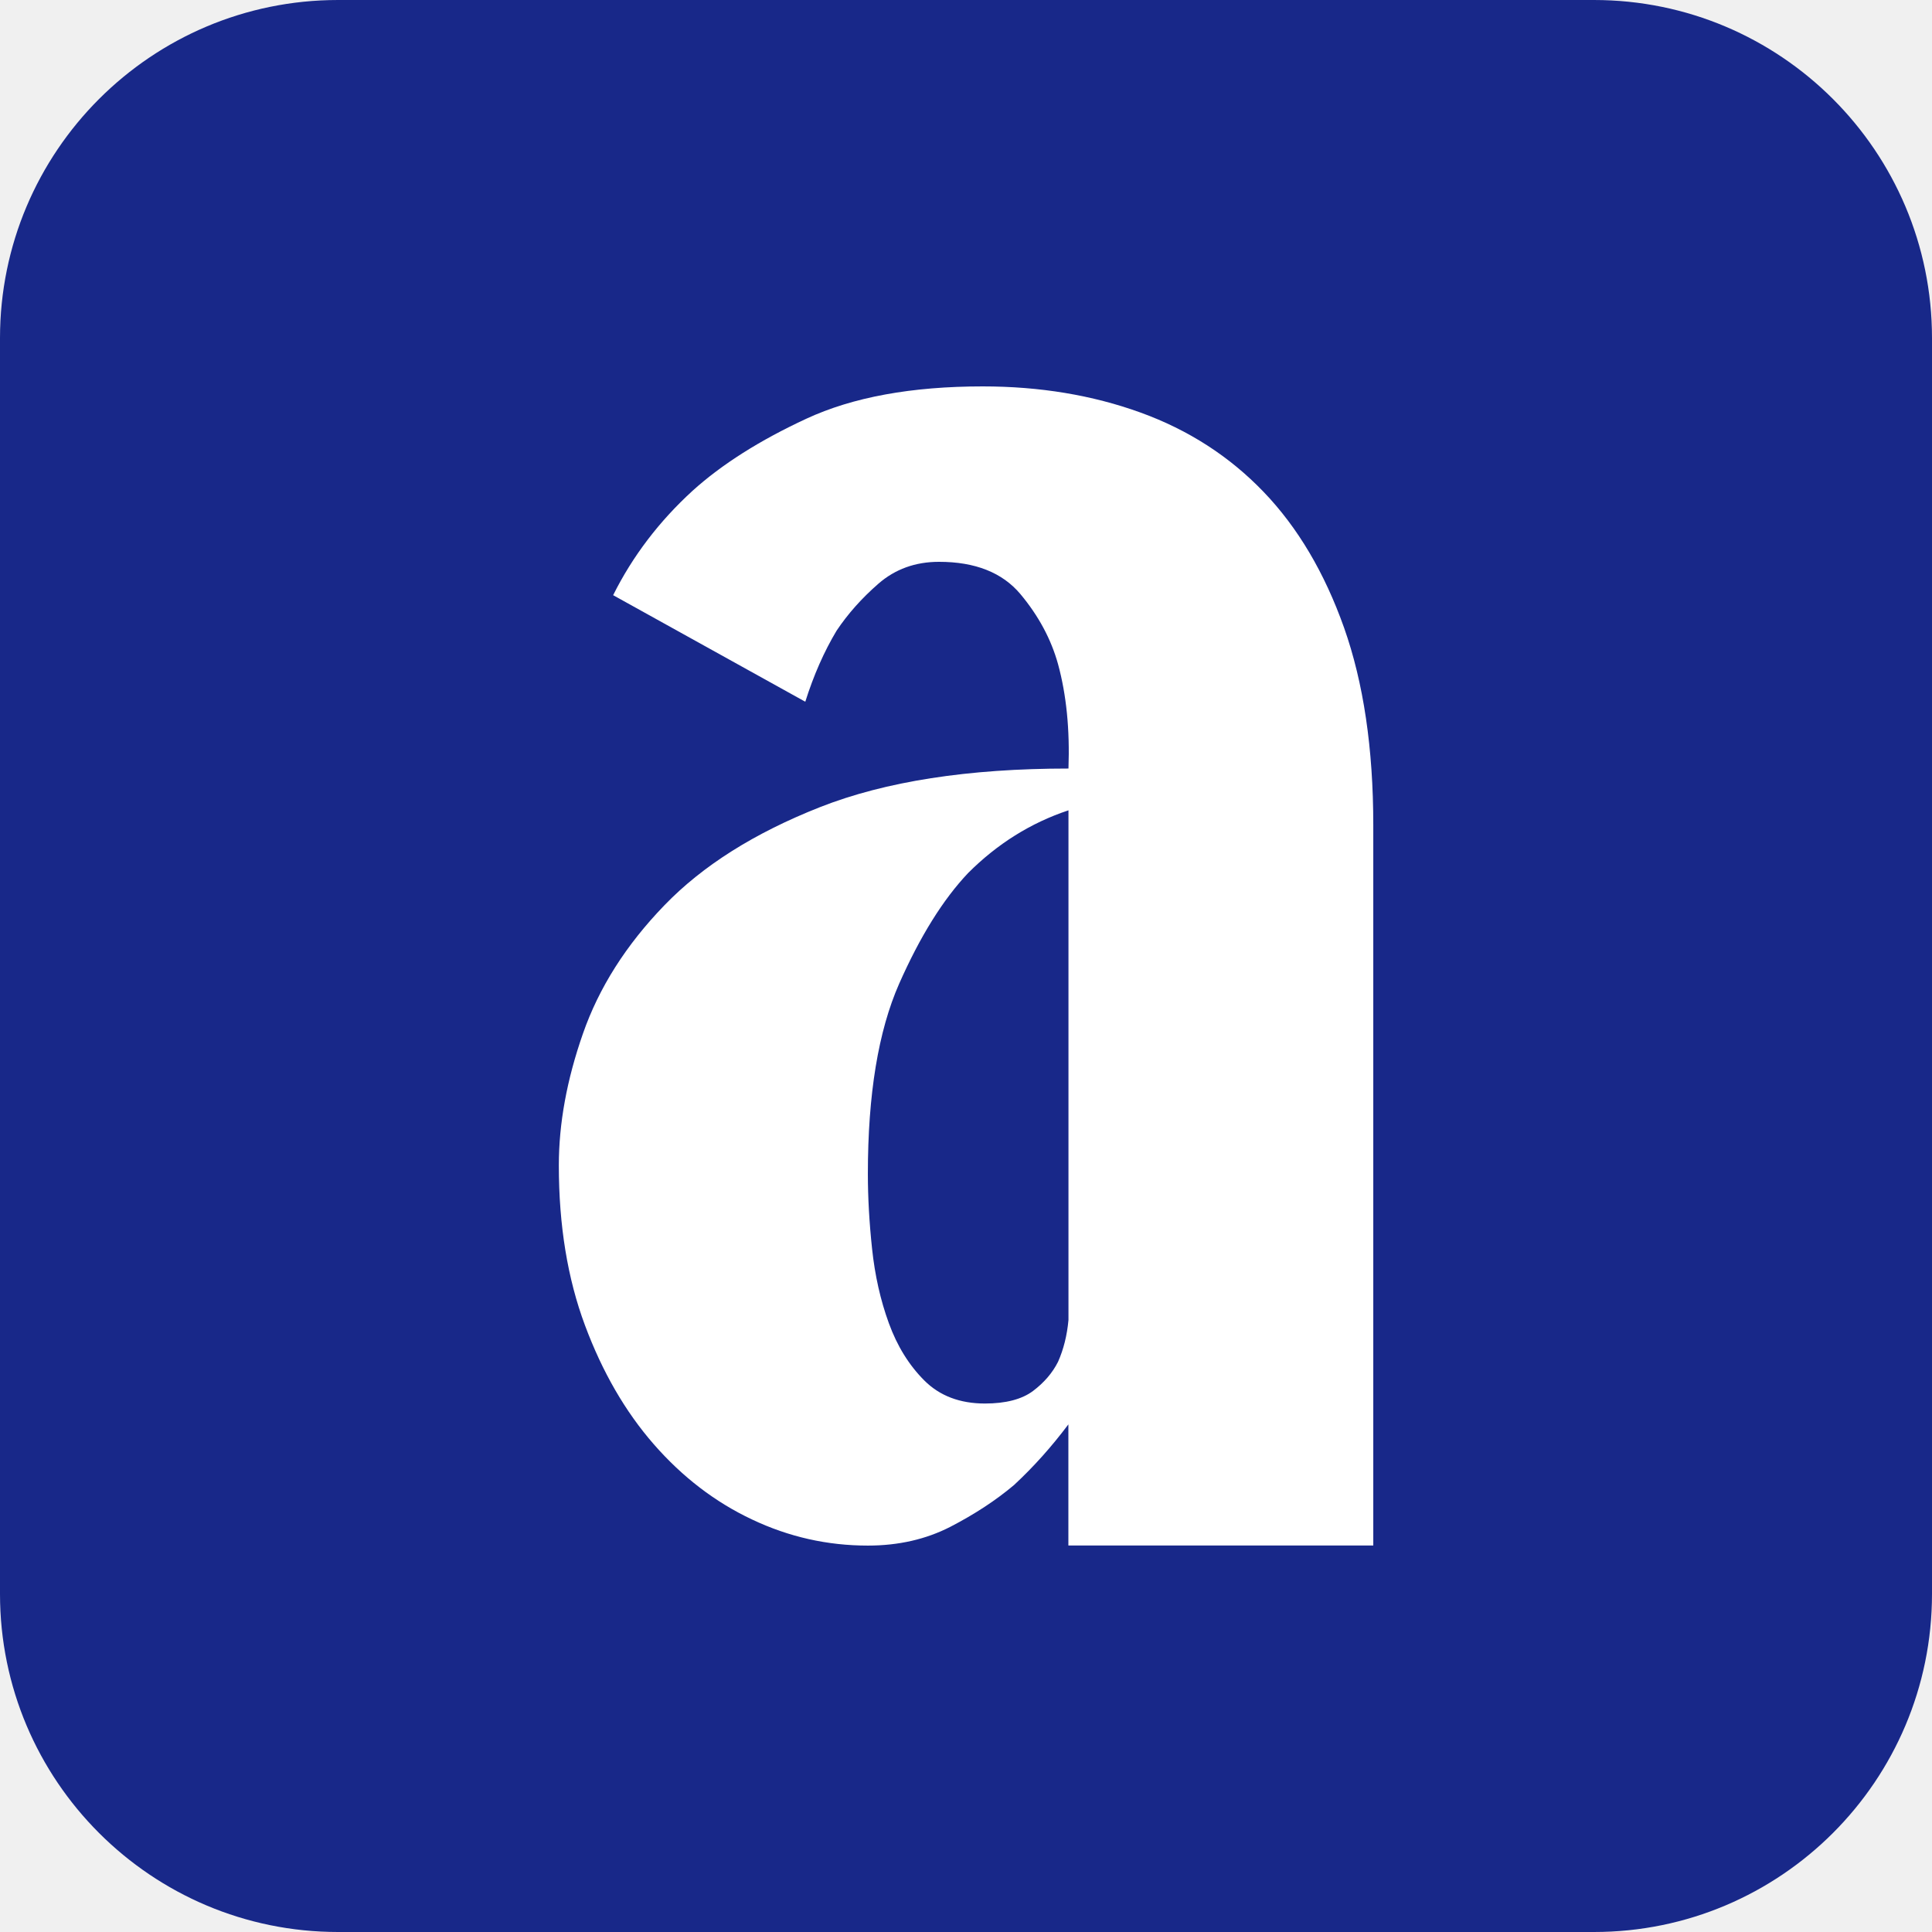
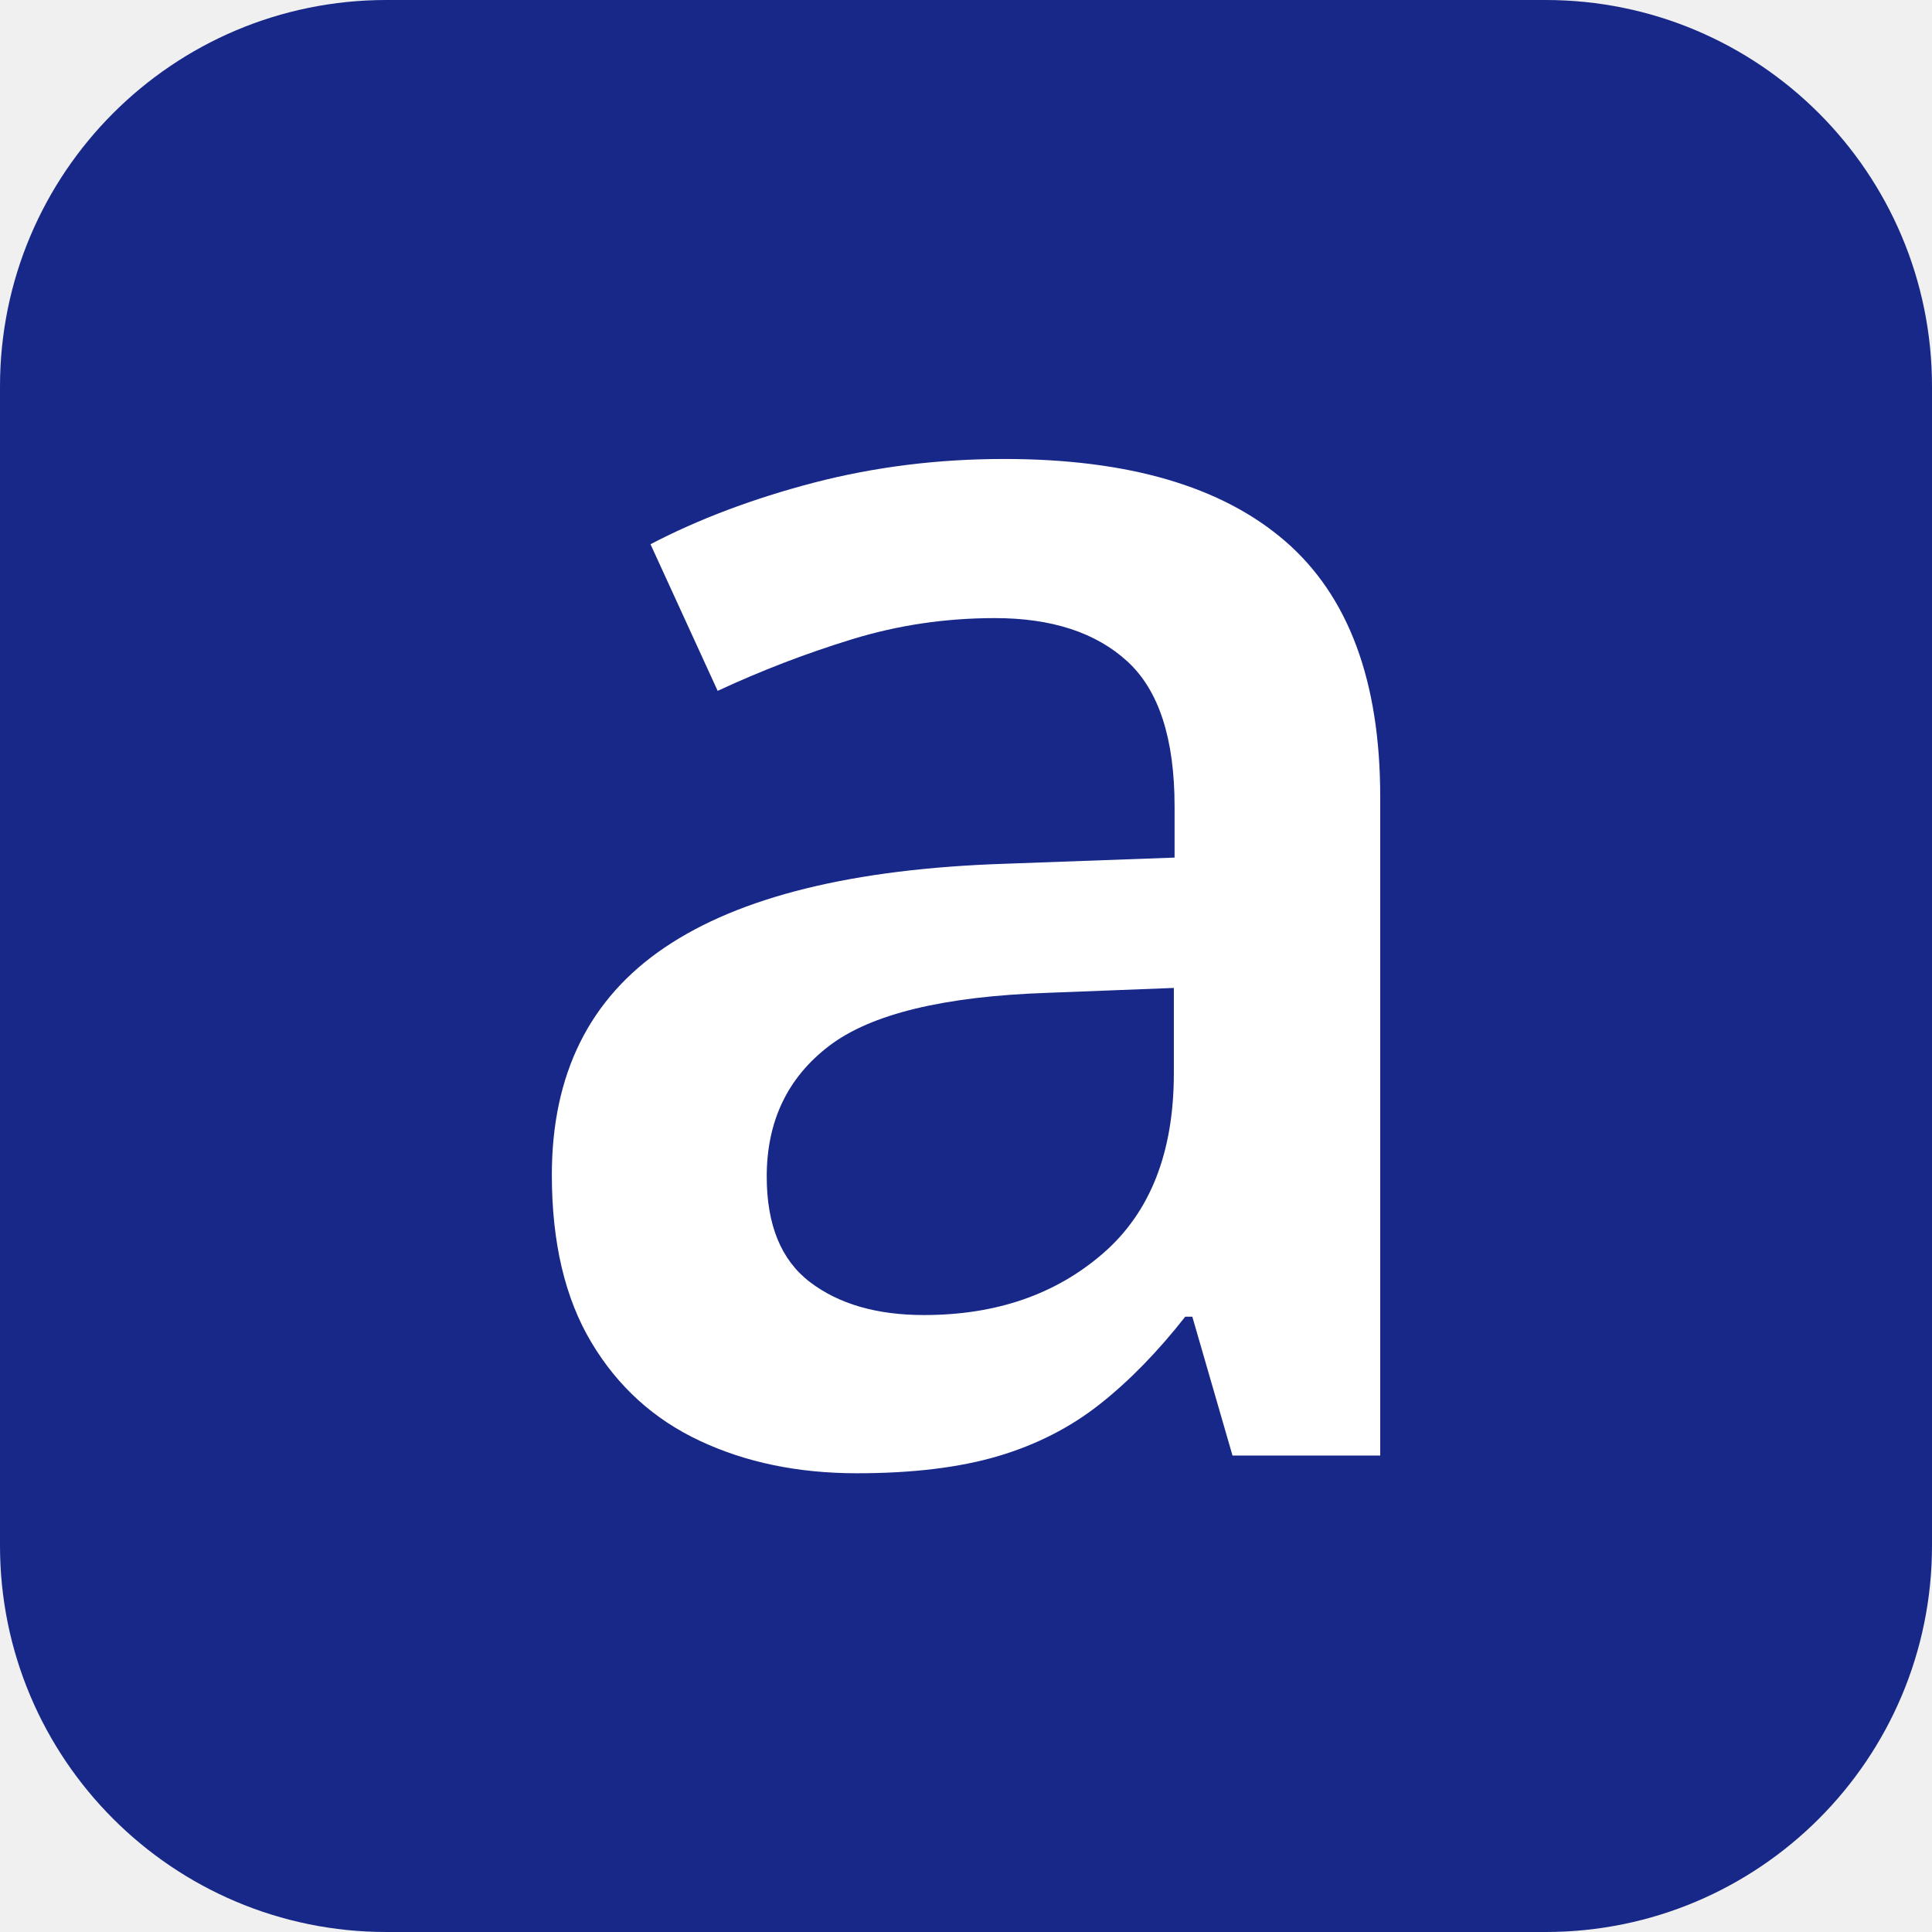
<svg xmlns="http://www.w3.org/2000/svg" viewBox="0 0 80 80">
-   <rect width="80" height="80" rx="14" fill="#182889" />
-   <g transform="translate(23.14 16.0) scale(0.38907) translate(0 -39.12)" fill="#ffffff">
-     <path d="M0,122.02c0-4.45.85-9.11,2.56-14,1.7-4.89,4.59-9.45,8.67-13.67,4.07-4.22,9.59-7.7,16.56-10.45,6.96-2.74,15.78-4.11,26.45-4.11.15-4.15-.22-7.85-1.11-11.11-.74-2.67-2.08-5.15-4-7.45-1.93-2.3-4.82-3.44-8.67-3.44-2.52,0-4.67.78-6.45,2.33s-3.26,3.22-4.45,5c-1.33,2.22-2.44,4.74-3.33,7.56l-20.45-11.34c2.07-4.15,4.89-7.85,8.45-11.11,3.11-2.81,7.15-5.37,12.11-7.67,4.96-2.3,11.22-3.44,18.78-3.44,6.07,0,11.67.93,16.78,2.78,5.11,1.85,9.48,4.67,13.11,8.45,3.63,3.78,6.48,8.59,8.56,14.45,2.07,5.85,3.11,12.86,3.11,21v76.68h-32.45v-12.89c-1.78,2.37-3.7,4.52-5.78,6.45-1.93,1.63-4.19,3.11-6.78,4.45-2.59,1.33-5.52,2-8.78,2-4.3,0-8.41-.92-12.33-2.78-3.93-1.85-7.41-4.52-10.45-8-3.04-3.48-5.48-7.7-7.33-12.67-1.85-4.96-2.78-10.63-2.78-17ZM54.23,84.24c-4,1.33-7.56,3.56-10.67,6.67-2.67,2.82-5.11,6.74-7.34,11.78-2.22,5.04-3.33,11.78-3.33,20.23,0,2.52.15,5.19.45,8,.3,2.82.89,5.45,1.78,7.89.89,2.45,2.15,4.48,3.78,6.11,1.63,1.63,3.78,2.45,6.45,2.45,2.22,0,3.93-.45,5.11-1.33,1.18-.89,2.07-1.92,2.67-3.11.59-1.33.96-2.81,1.11-4.45v-54.23Z" />
-   </g>
+   <rect width="80" height="80" rx="16" fill="#182889" />
+   <path transform="translate(19.56 60.27) scale(0.74959)" d="M29.37 -55.05Q39.65 -55.05 44.9 -50.51Q50.15 -45.97 50.15 -36.38V0H41.99L39.77 -7.67H39.38Q37.08 -4.74 34.64 -2.82Q32.2 -0.9 29.02 0.04Q25.83 0.98 21.24 0.98Q16.38 0.98 12.57 -0.81Q8.76 -2.59 6.58 -6.24Q4.39 -9.89 4.39 -15.5Q4.39 -23.85 10.62 -28.06Q16.85 -32.28 29.44 -32.69L38.79 -33.03V-35.86Q38.79 -41.48 36.18 -43.87Q33.57 -46.26 28.86 -46.26Q24.78 -46.26 20.97 -45.09Q17.16 -43.92 13.55 -42.24L9.84 -50.34Q13.82 -52.42 18.86 -53.74Q23.9 -55.05 29.37 -55.05ZM38.75 -25.83 31.79 -25.56Q23.17 -25.27 19.71 -22.63Q16.26 -20 16.26 -15.41Q16.26 -11.4 18.65 -9.58Q21.04 -7.76 24.95 -7.76Q30.91 -7.76 34.83 -11.16Q38.75 -14.55 38.75 -21.12Z" fill="#ffffff" />
</svg>
